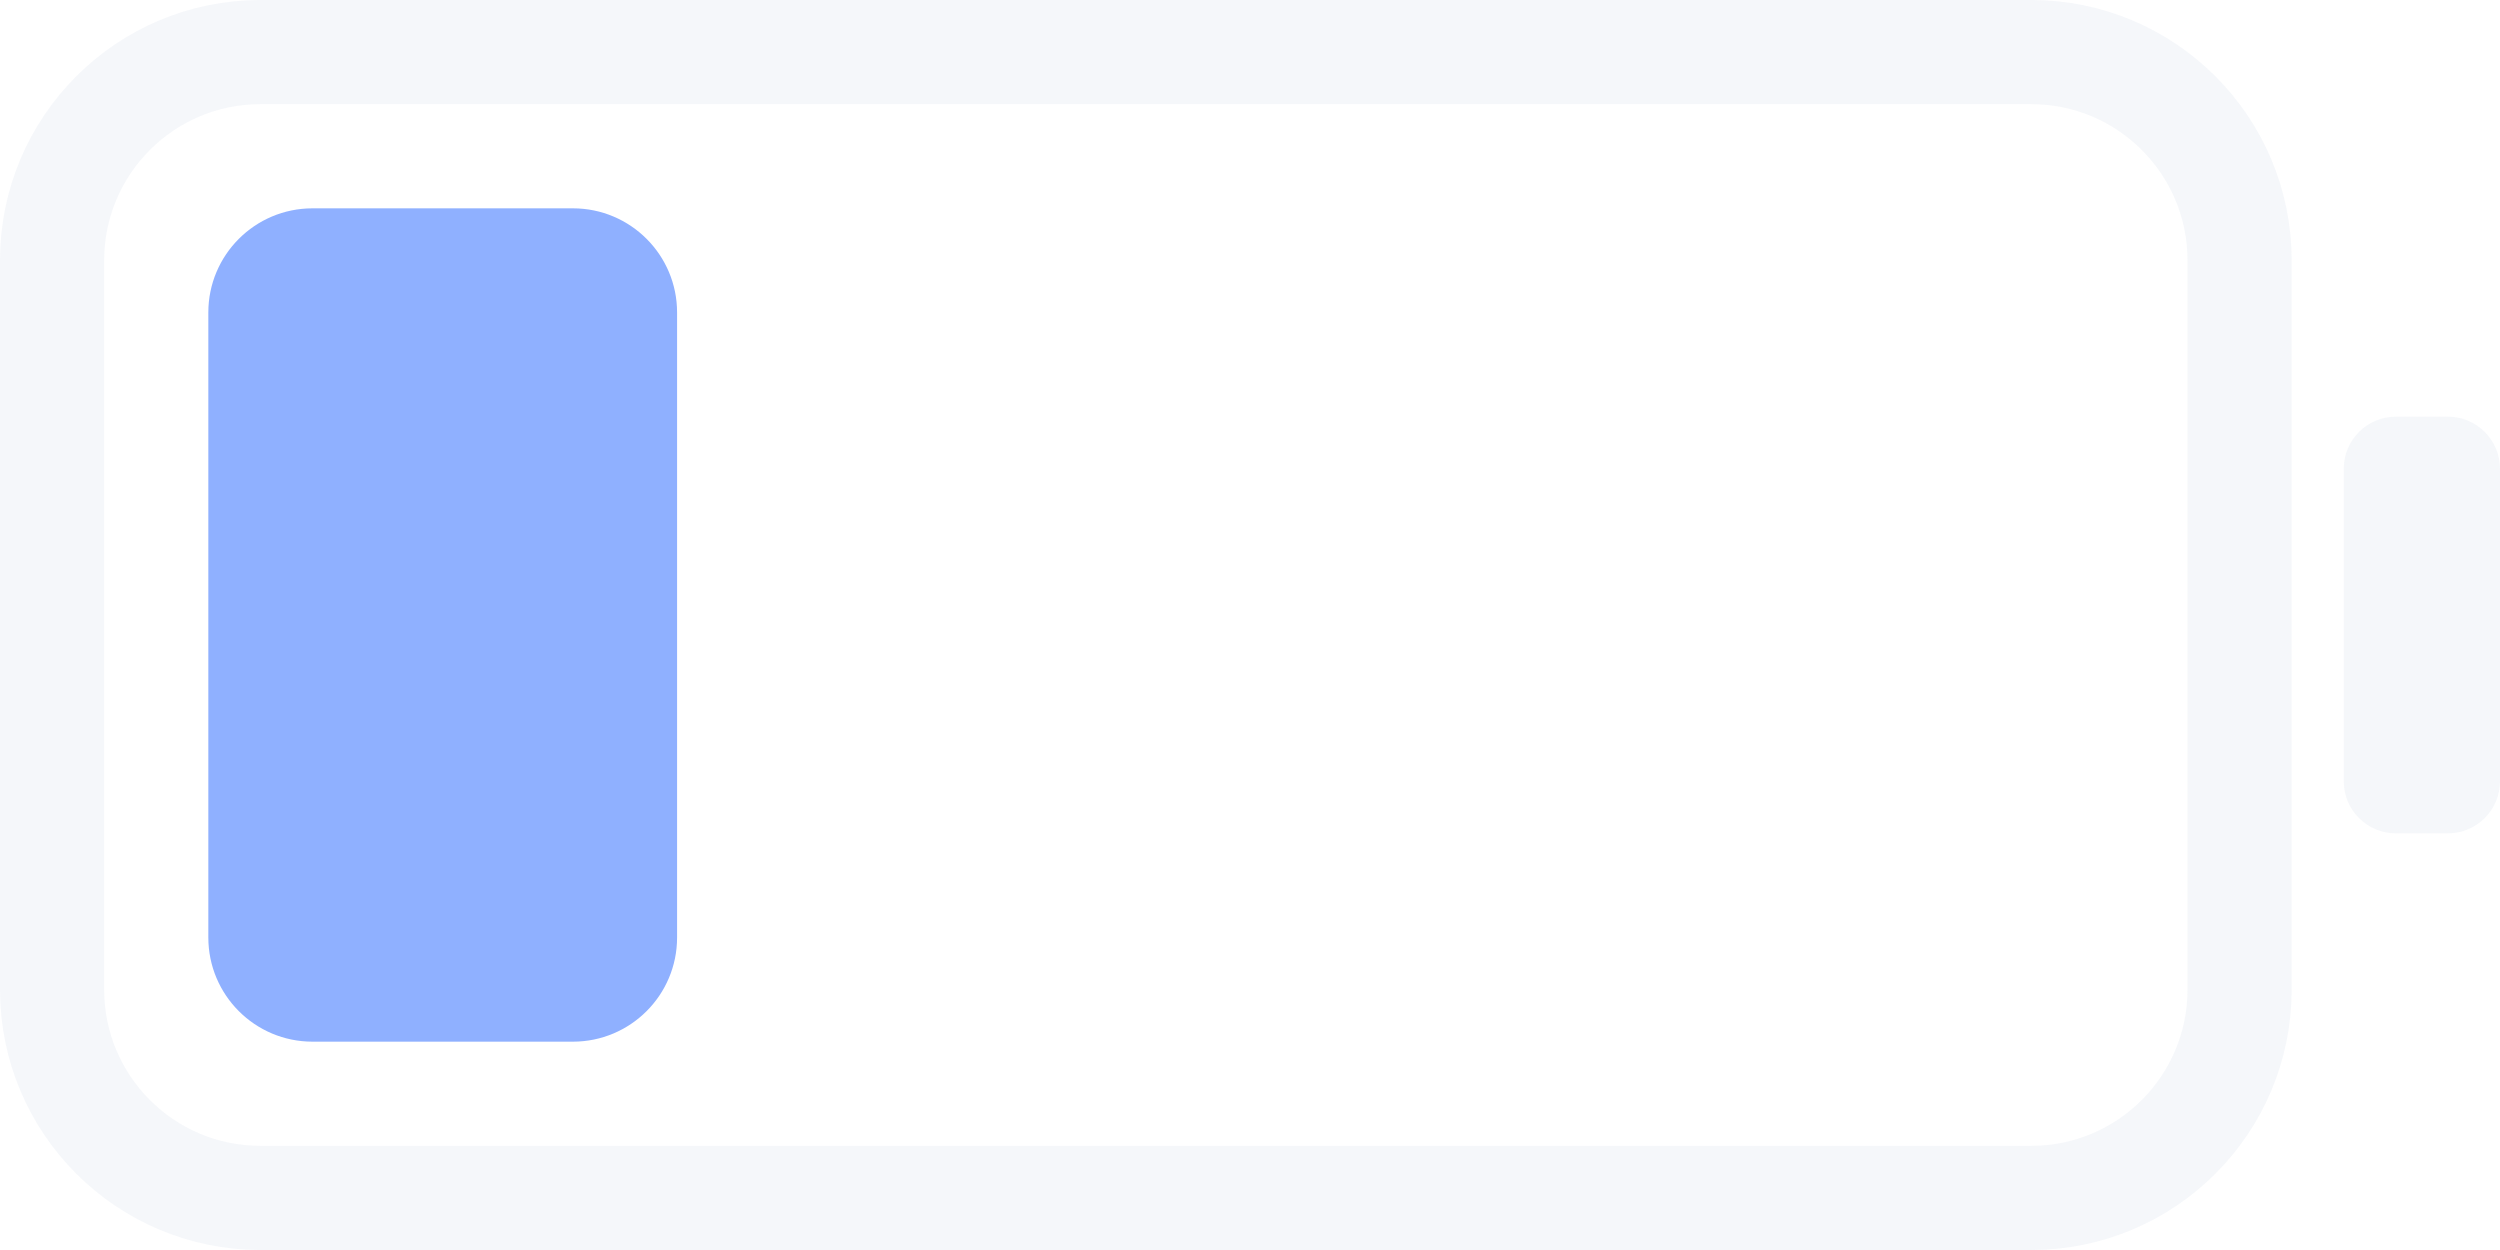
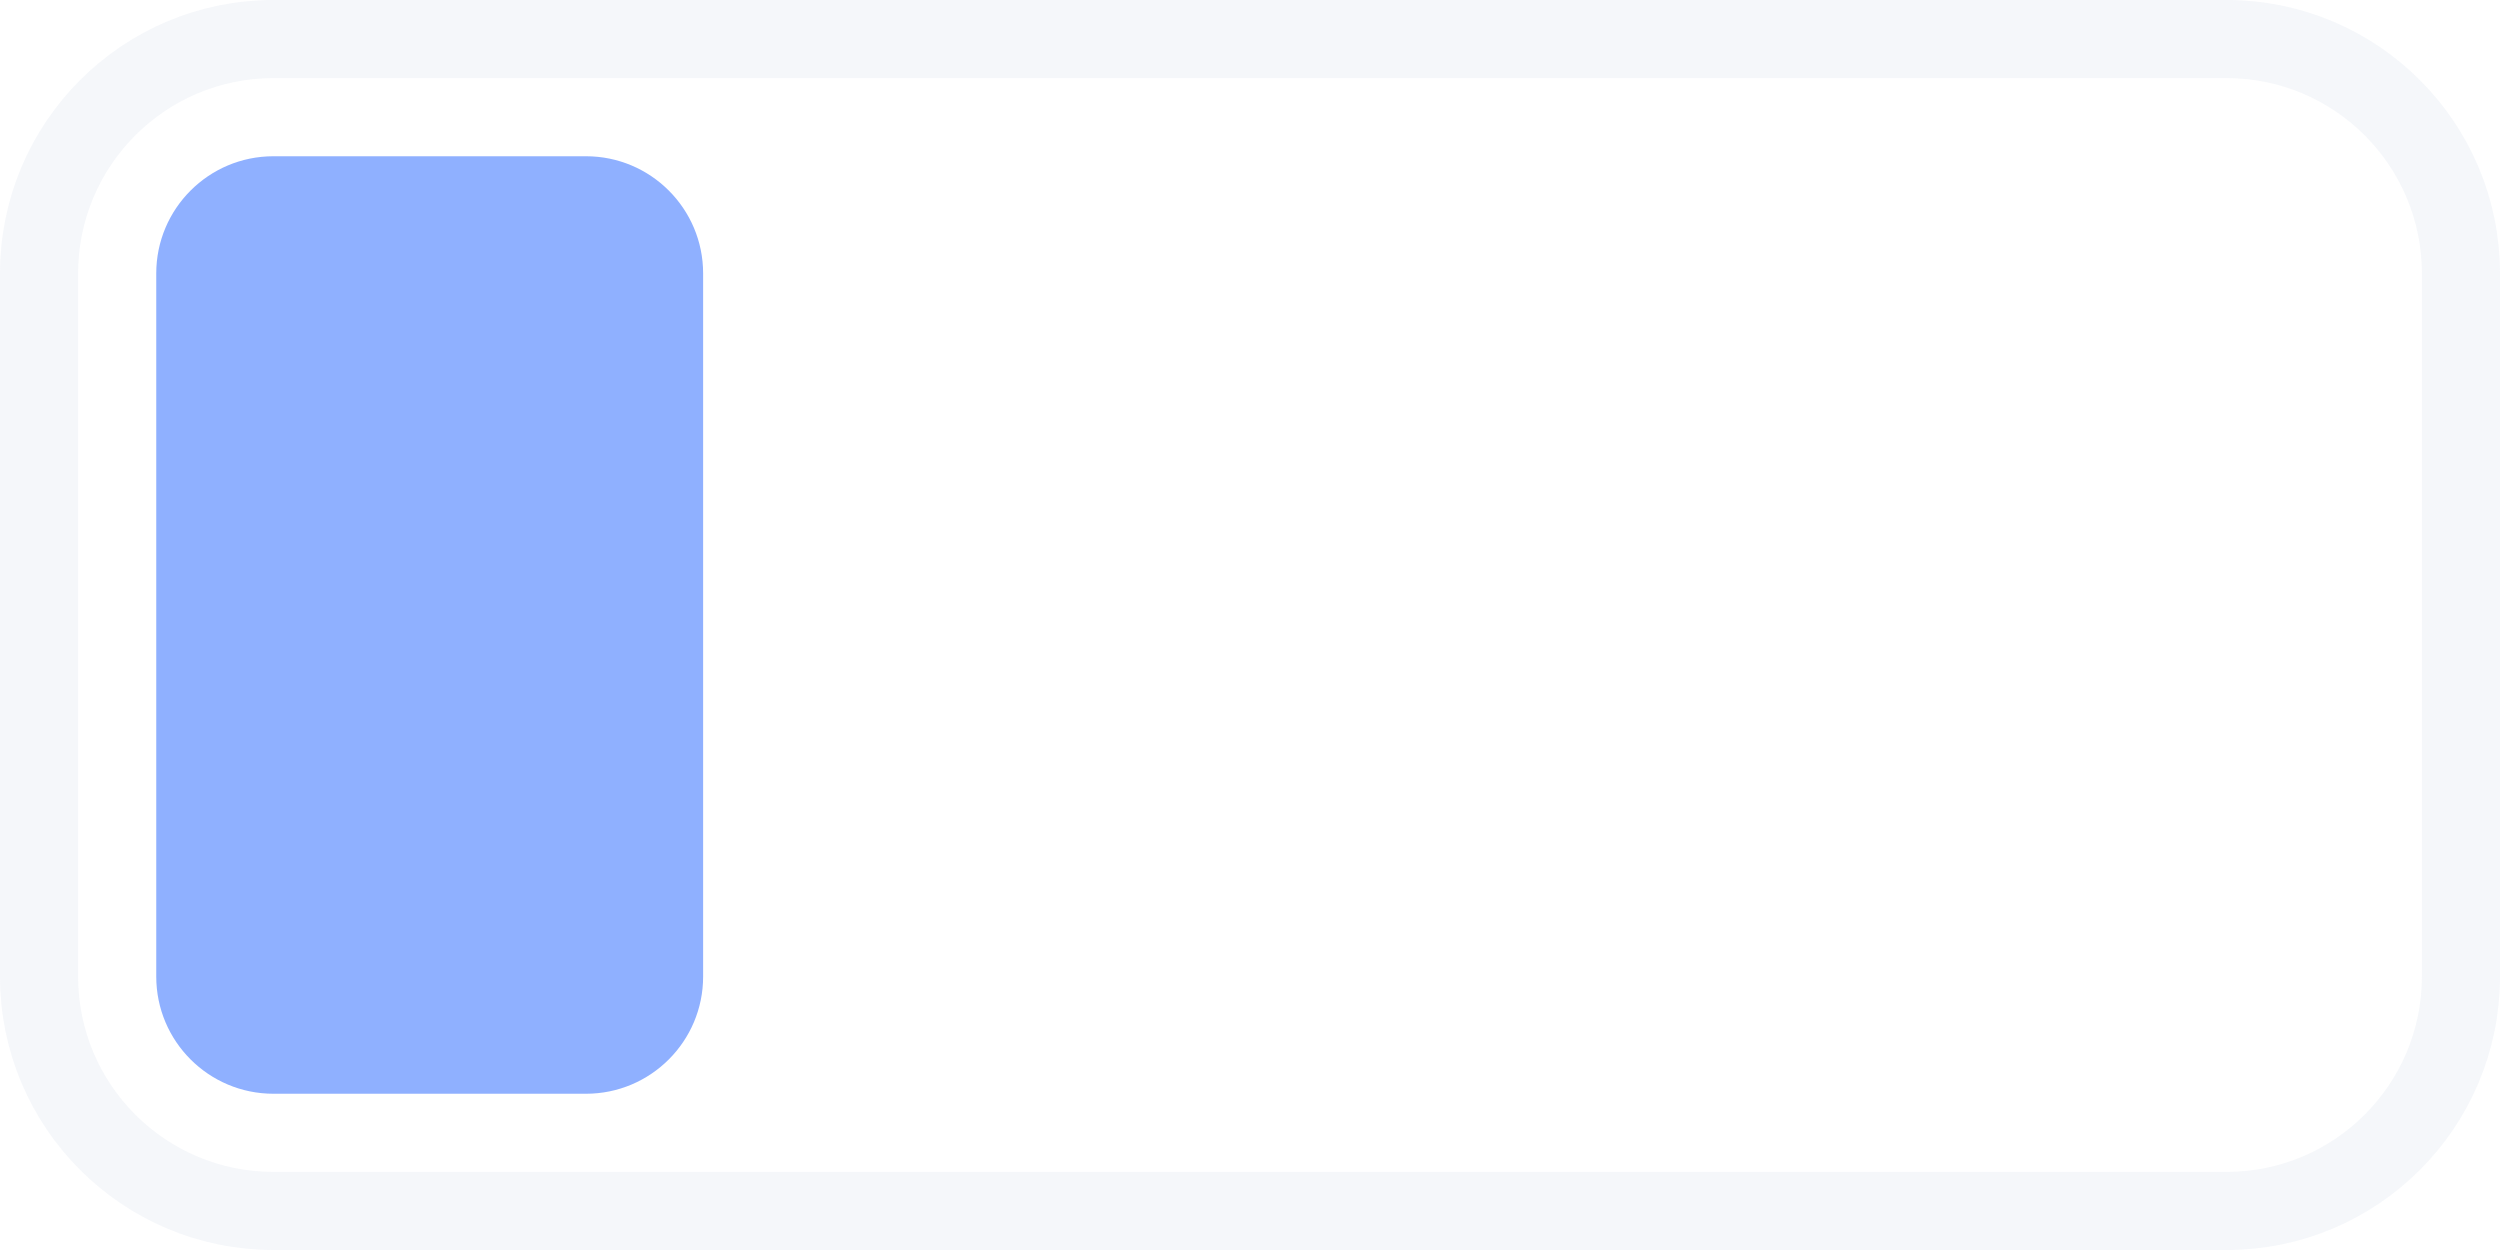
- <svg xmlns="http://www.w3.org/2000/svg" width="24" height="12" viewBox="0 0 24 12">
-   <rect x="0.5" y="0.5" width="21" height="11" rx="2" fill="none" stroke="#eef1f7" stroke-opacity="0.6" stroke-width="1" />
-   <rect x="22.5" y="4" width="1.5" height="4" rx="0.5" fill="#eef1f7" fill-opacity="0.6" />
-   <rect x="2" y="2" width="4.5" height="8" rx="1" fill="#8fb0ff" />
+ <svg xmlns="http://www.w3.org/2000/svg" width="32" height="16" viewBox="0 0 32 16">
+   <rect x="0.5" y="0.5" width="31" height="15" rx="3" fill="none" stroke="#eef1f7" stroke-opacity="0.6" stroke-width="1" />
+   <rect x="2" y="2" width="7" height="12" rx="1.5" fill="#8fb0ff" />
</svg>
